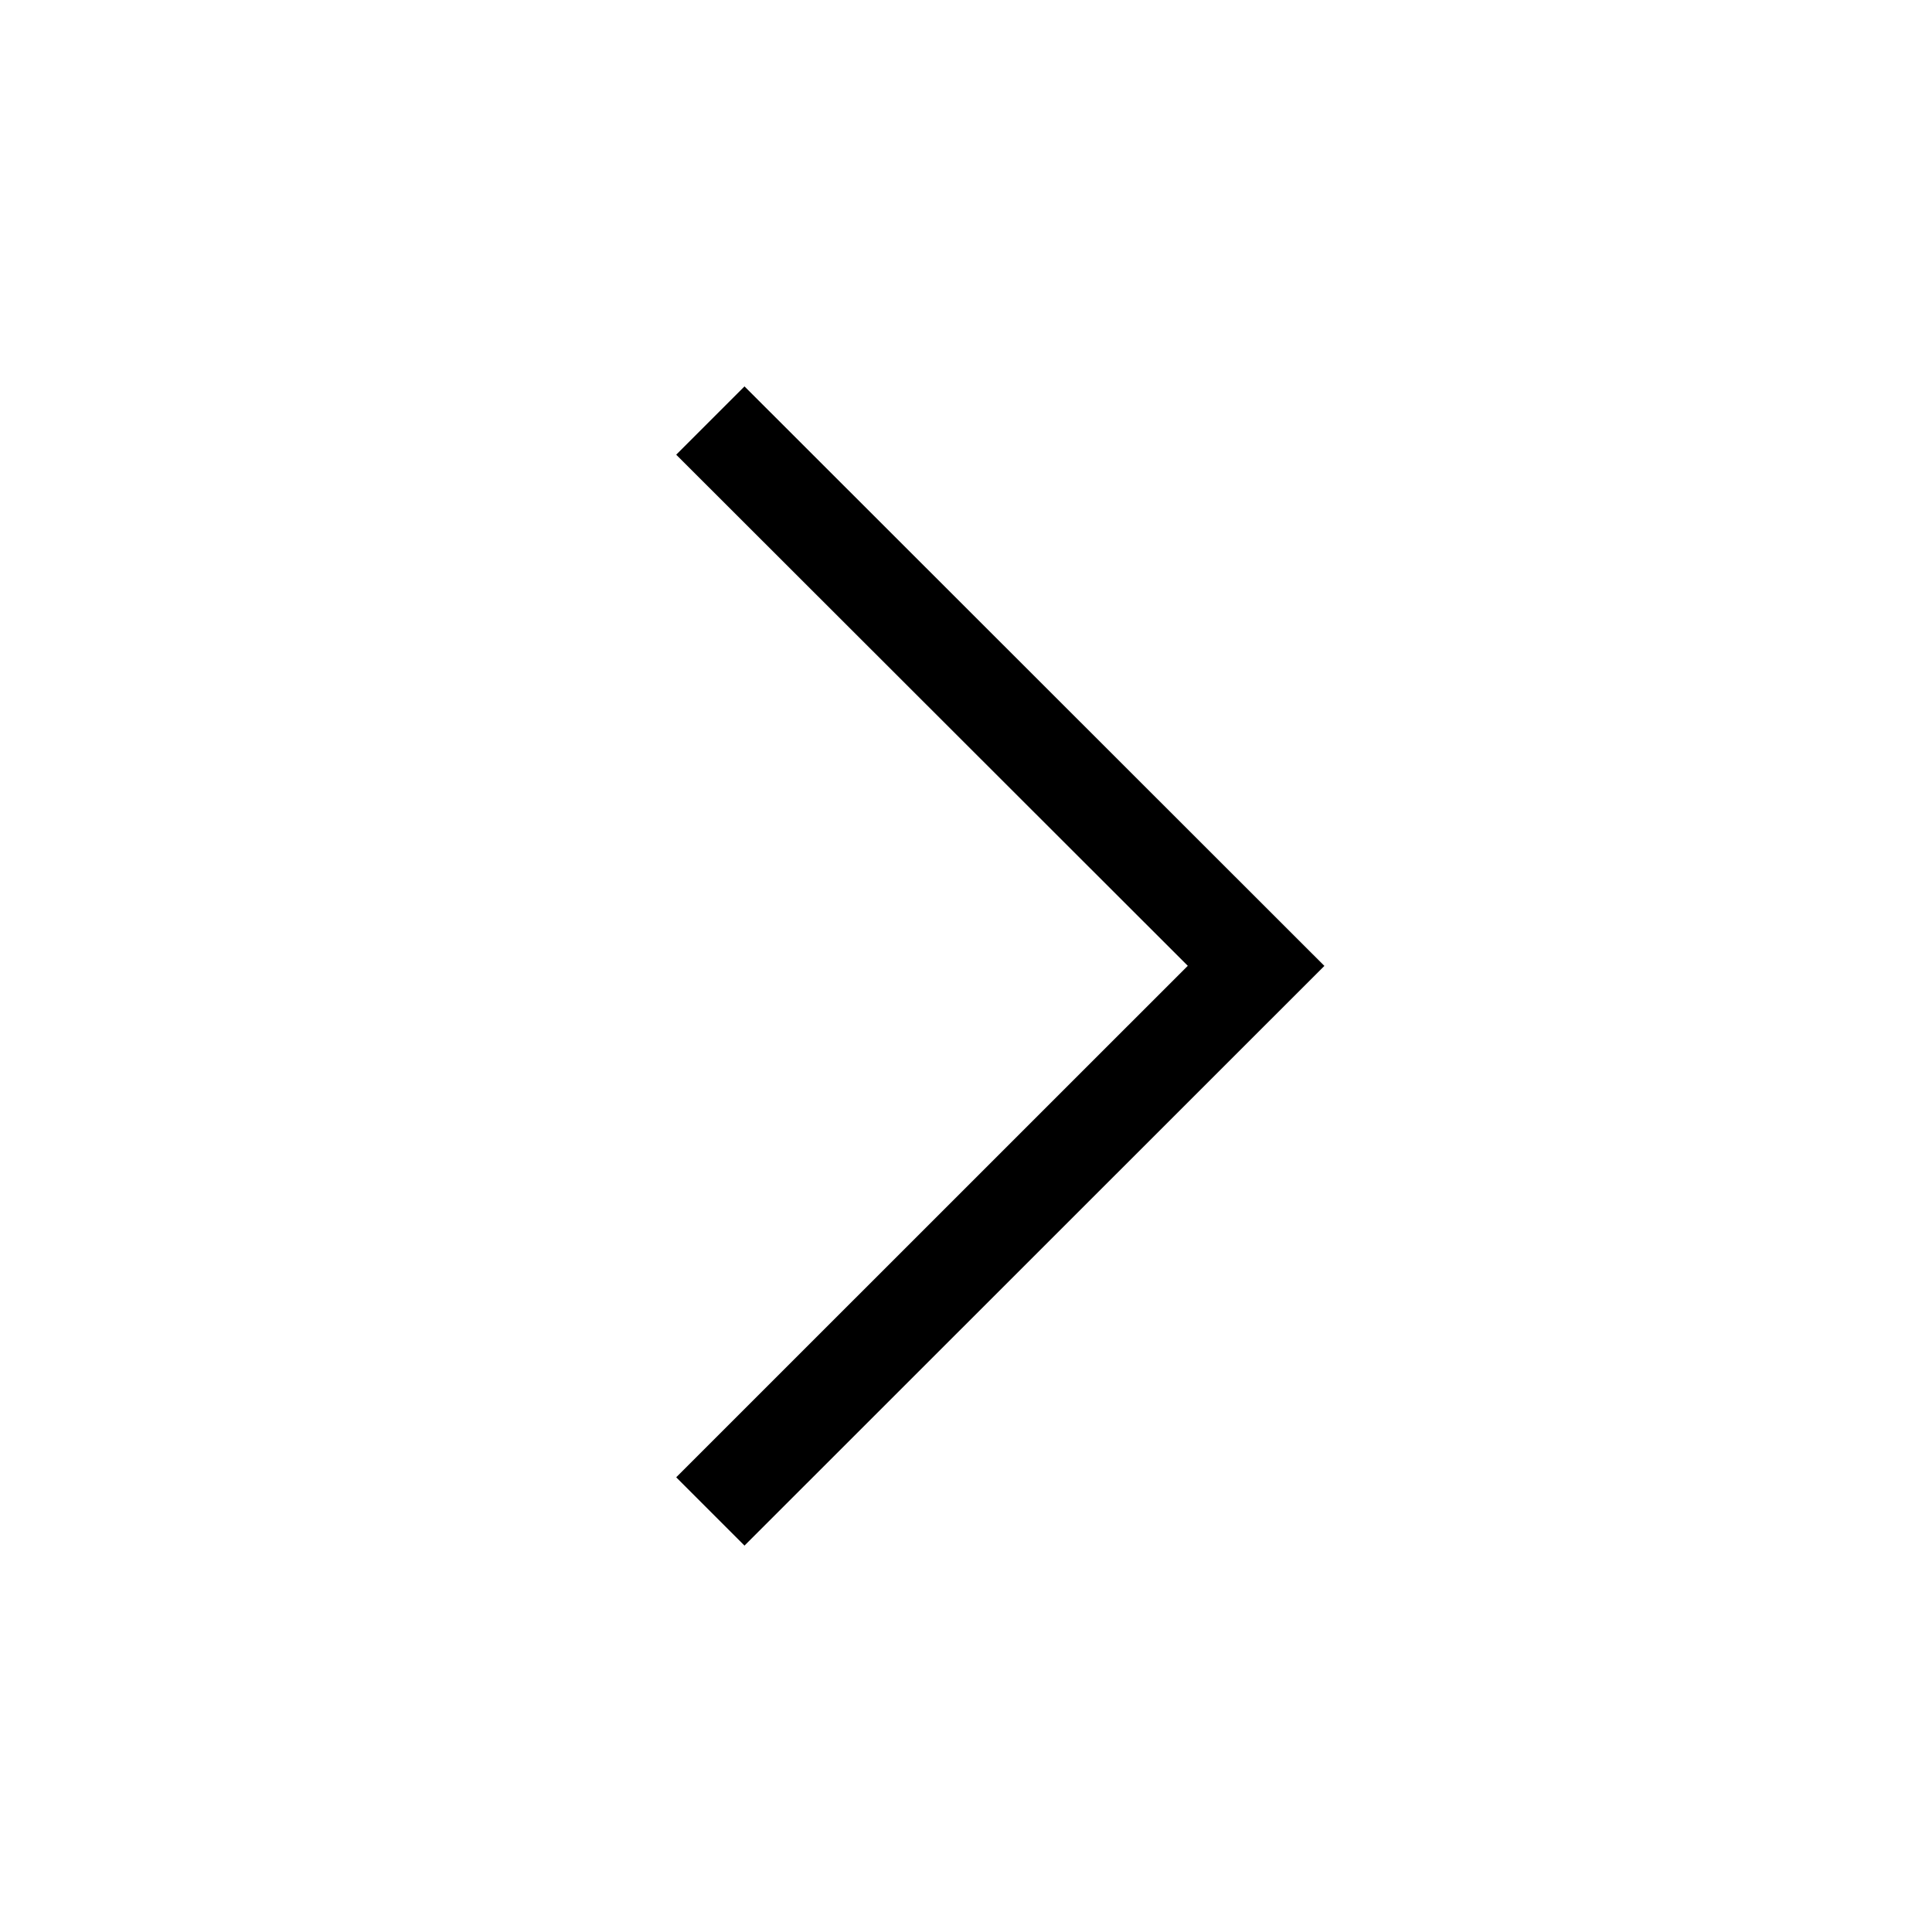
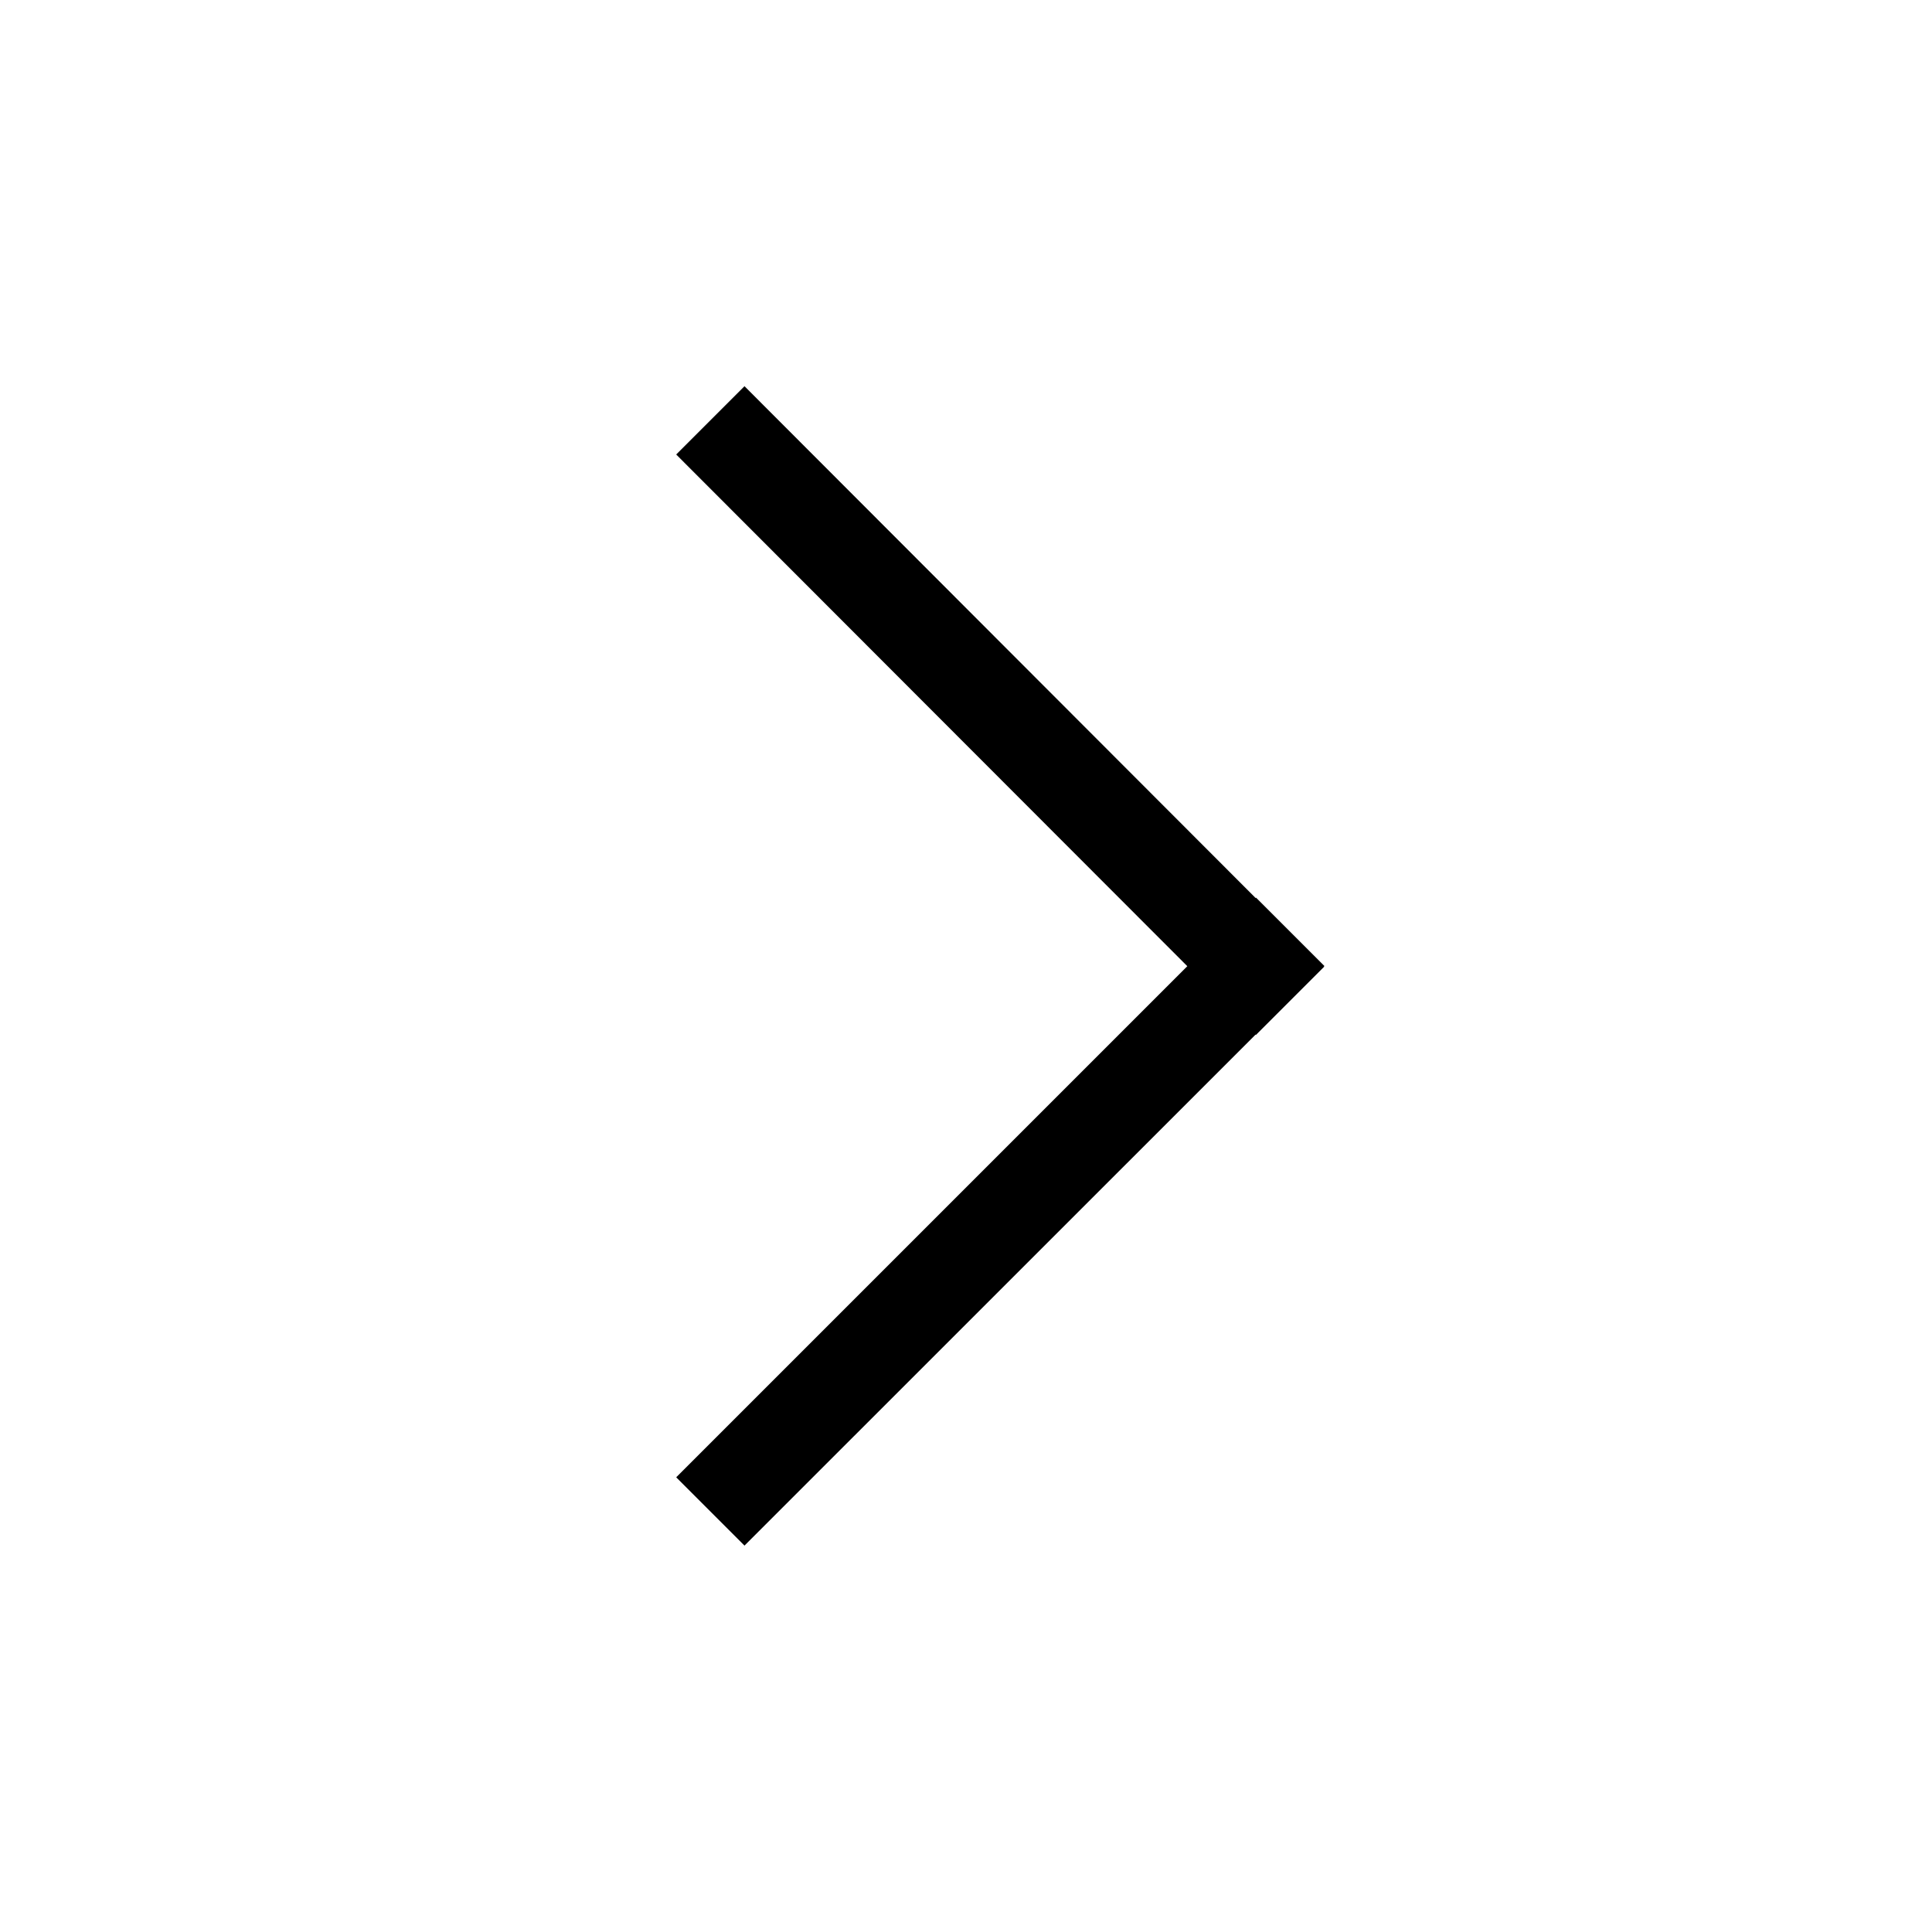
<svg xmlns="http://www.w3.org/2000/svg" width="20" height="20" viewBox="0 0 20 20">
-   <path fill-rule="evenodd" d="M7,9.999 L13.003,4 L13.71,4.707 L8.414,9.998 L13.71,15.293 L13.003,16 L7,9.999 Z" transform="matrix(-1 0 0 1 20.71 0)" />
+   <path fill-rule="evenodd" d="M7.707,3.998 L12.998,9.296 L13.003,9.293 L13.71,10 L13.705,10.003 L13.708,10.007 L13.001,10.714 L12.998,10.71 L7.707,16 L7,15.293 L12.291,10.002 L7,4.705 L7.707,3.998 Z" />
</svg>
